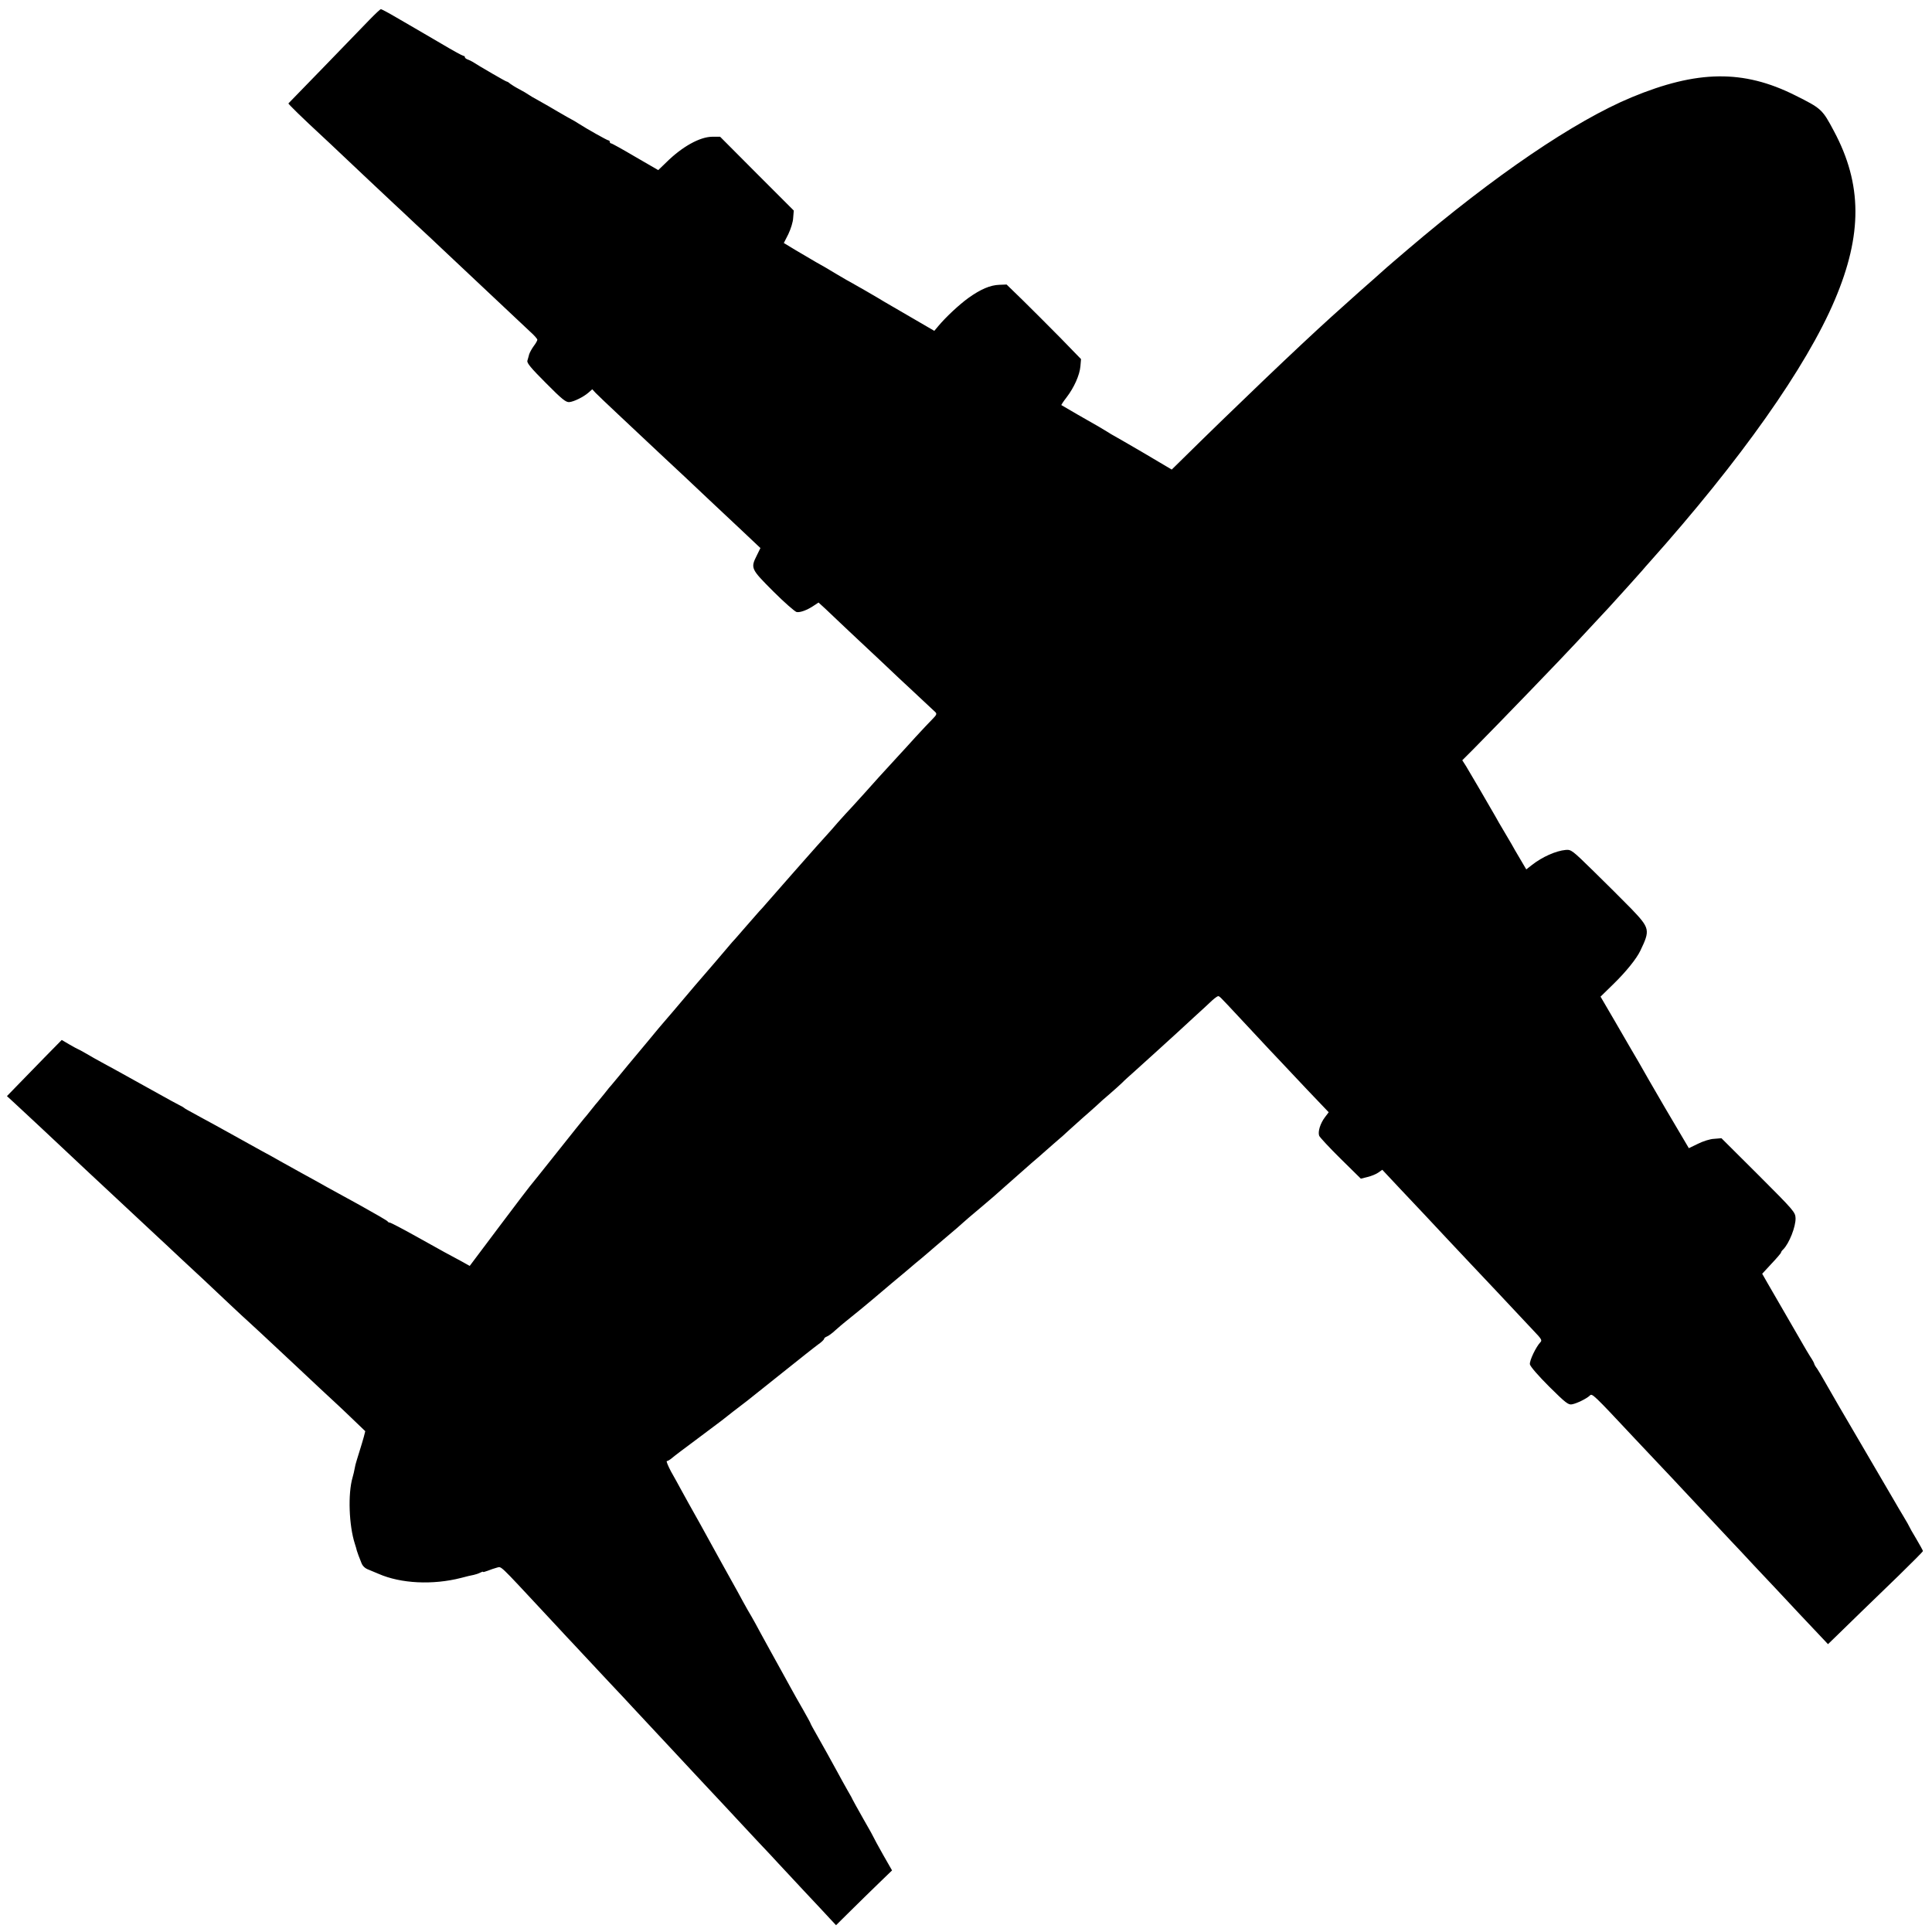
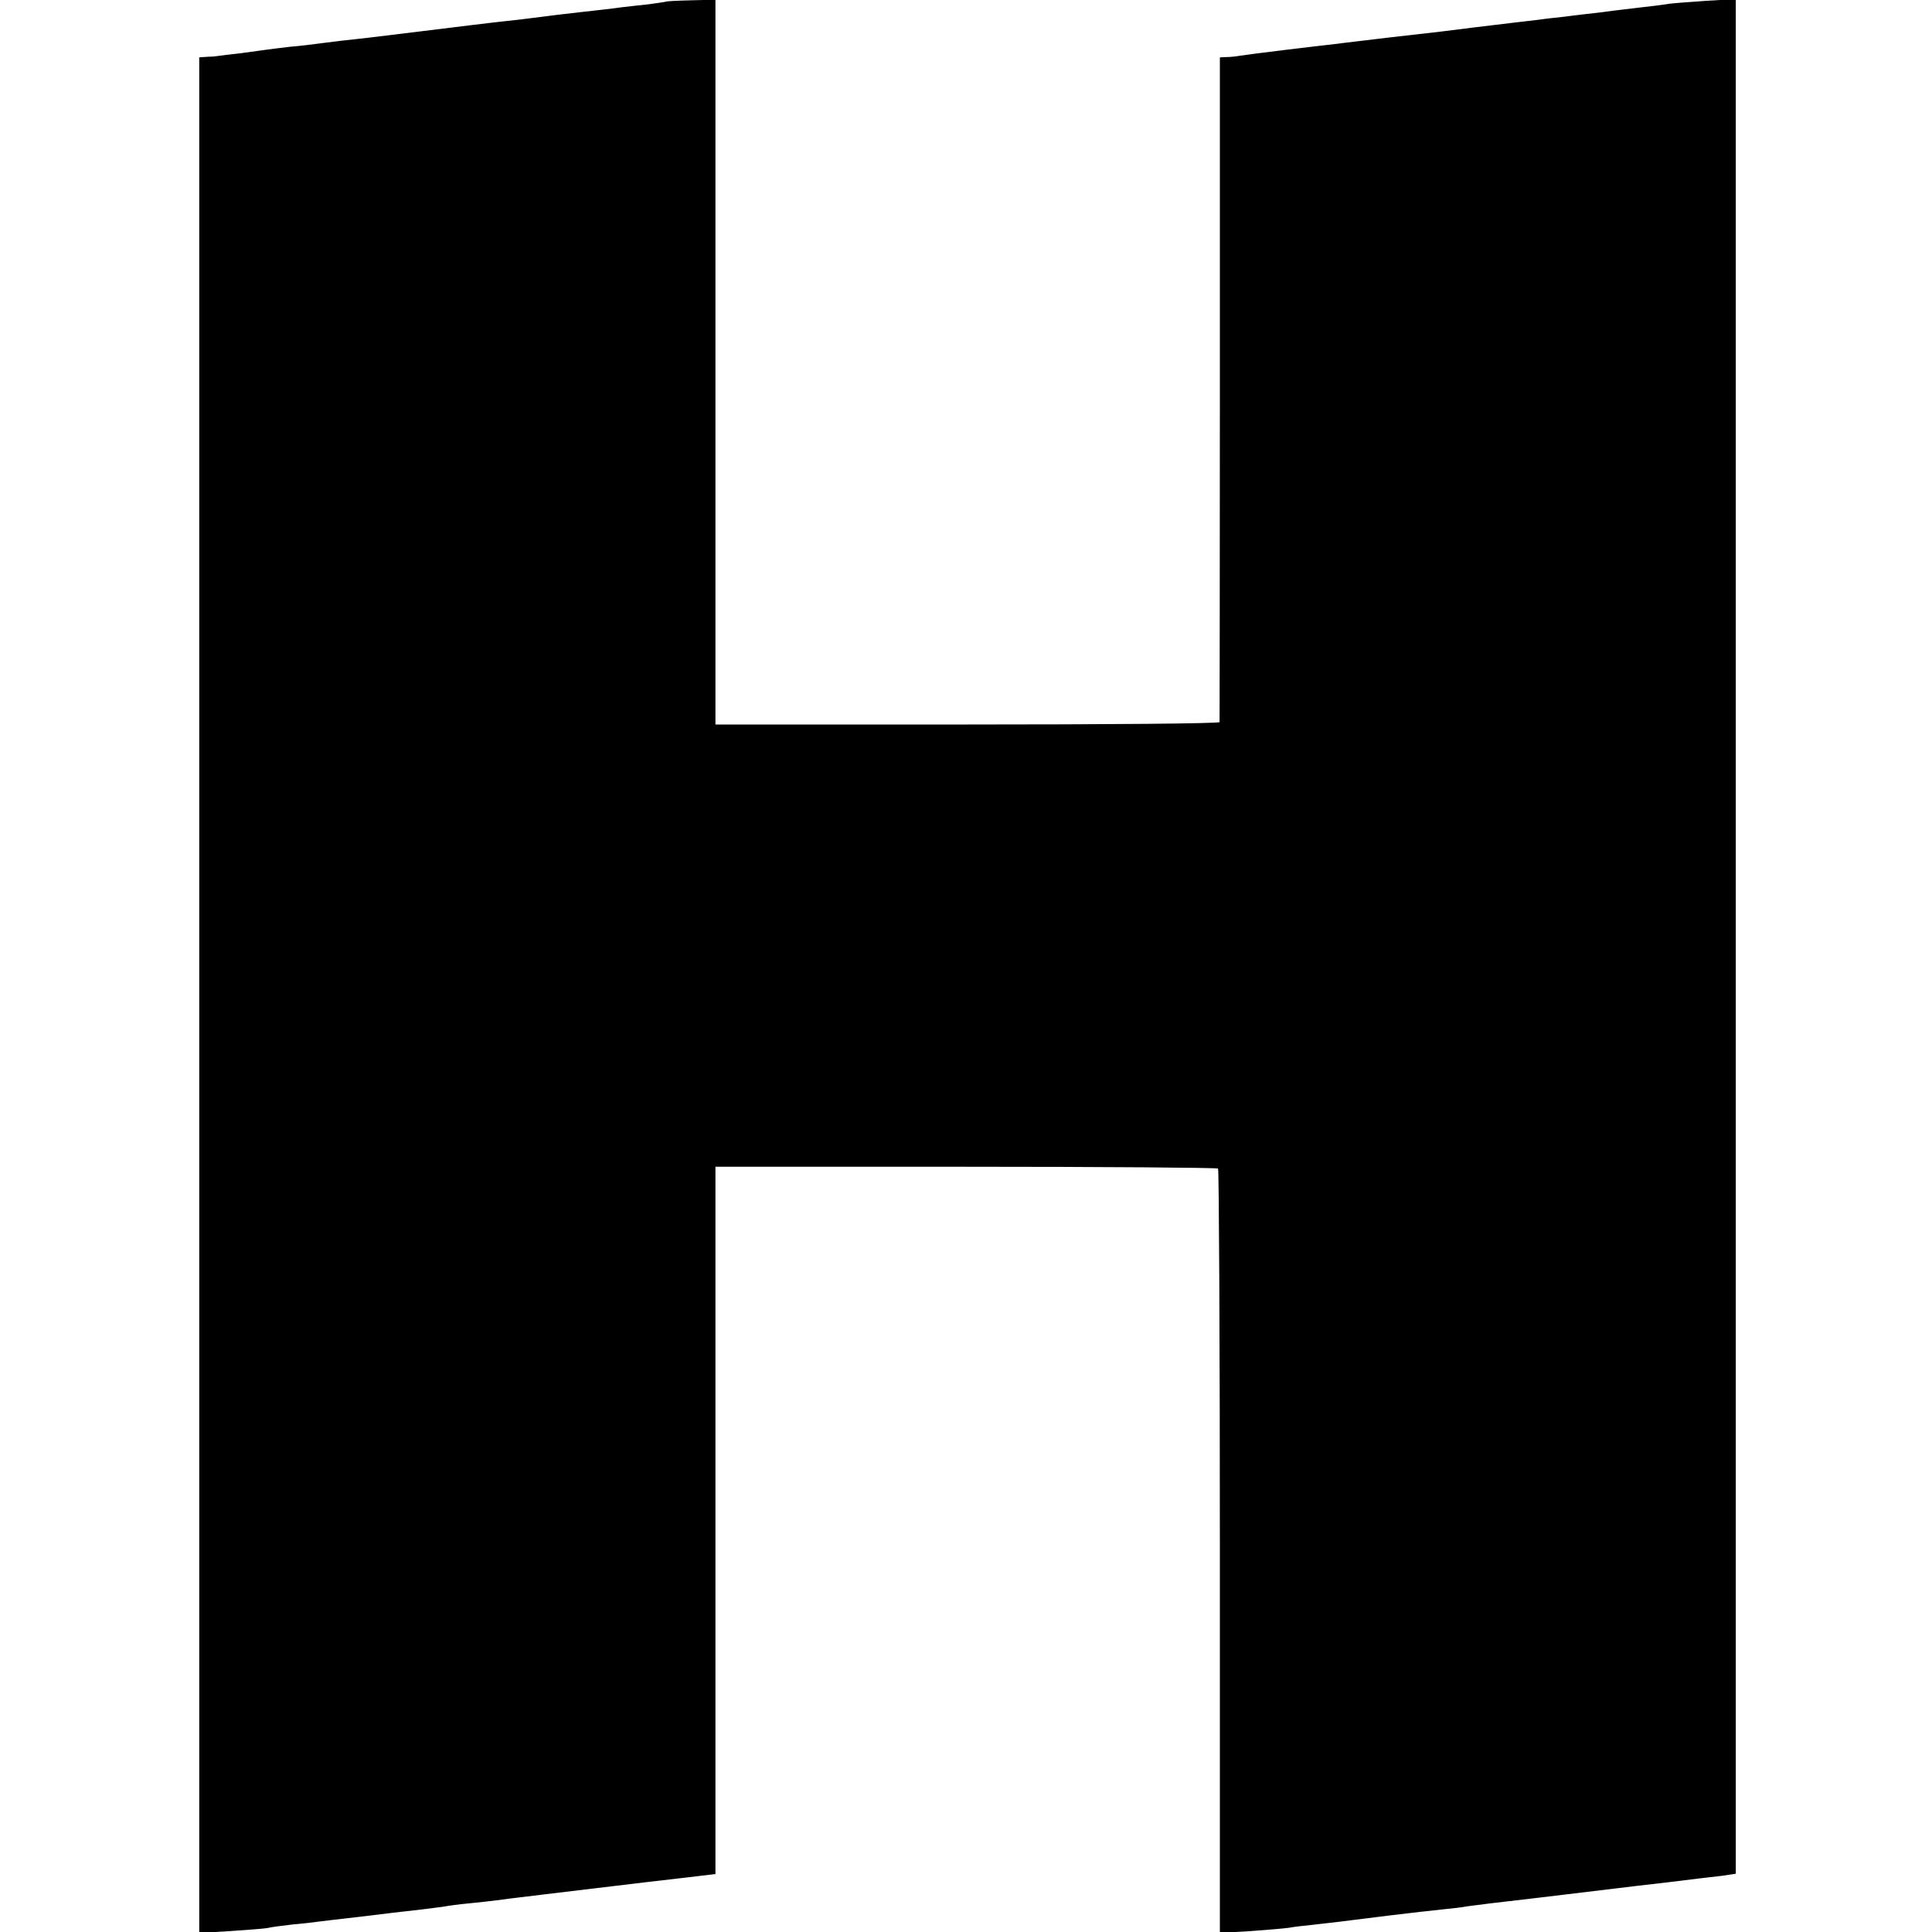
- <svg xmlns="http://www.w3.org/2000/svg" version="1.0" width="1280pt" height="1280pt" viewBox="0 0 1280 1280" preserveAspectRatio="xMidYMid meet">
-   <g transform="translate(0,1280) scale(0.1,-0.1)" fill="#000000" stroke="none">
-     <path d="M2450 12671 c-36 -37 -171 -177 -300 -310 -129 -133 -237 -244 -239 -246 -3 -3 90 -94 222 -216 32 -30 85 -79 116 -109 32 -30 120 -113 196 -185 76 -71 150 -141 165 -155 15 -14 80 -74 144 -135 65 -60 142 -132 171 -160 29 -27 112 -106 186 -175 134 -126 250 -235 319 -300 20 -19 58 -54 83 -78 26 -23 47 -47 47 -53 0 -6 -11 -25 -24 -42 -13 -18 -26 -42 -30 -54 -3 -13 -9 -32 -12 -43 -4 -15 23 -48 123 -148 106 -107 132 -128 155 -126 31 3 94 34 127 63 l25 22 21 -23 c12 -13 80 -77 150 -143 71 -66 145 -136 165 -155 20 -19 86 -81 146 -137 117 -109 162 -151 295 -277 47 -44 143 -134 212 -199 l125 -118 -24 -49 c-42 -84 -40 -89 109 -238 73 -73 143 -134 155 -137 24 -4 71 13 116 44 l29 19 45 -41 c24 -23 68 -64 97 -92 29 -27 83 -79 121 -114 38 -36 110 -103 160 -150 49 -47 146 -138 214 -201 68 -63 129 -121 137 -128 11 -11 8 -19 -19 -46 -18 -18 -69 -72 -113 -120 -44 -49 -91 -100 -105 -115 -79 -85 -203 -222 -236 -260 -22 -24 -57 -63 -79 -87 -22 -23 -65 -70 -95 -104 -30 -35 -59 -68 -65 -74 -33 -36 -109 -121 -165 -185 -36 -41 -70 -79 -75 -85 -16 -18 -139 -158 -171 -195 -16 -19 -36 -41 -45 -50 -8 -9 -46 -52 -84 -96 -38 -44 -71 -82 -74 -85 -4 -3 -31 -34 -61 -70 -30 -36 -67 -78 -81 -95 -34 -38 -210 -244 -269 -315 -25 -29 -50 -58 -55 -64 -6 -6 -59 -69 -118 -141 -140 -168 -135 -161 -187 -225 -25 -30 -47 -57 -50 -60 -3 -3 -24 -27 -45 -55 -22 -27 -42 -52 -45 -55 -3 -3 -23 -27 -45 -55 -21 -27 -42 -52 -45 -55 -3 -3 -84 -104 -180 -225 -96 -121 -177 -222 -180 -225 -3 -3 -94 -122 -202 -266 l-196 -261 -63 35 c-35 19 -82 44 -104 56 -22 12 -110 61 -196 109 -86 48 -161 87 -167 87 -6 0 -12 4 -14 8 -1 4 -84 52 -183 107 -99 54 -196 107 -215 118 -59 33 -112 63 -175 97 -33 18 -94 52 -135 75 -41 24 -100 56 -130 72 -51 28 -87 48 -200 111 -84 47 -125 69 -195 107 -106 58 -110 60 -115 65 -3 3 -18 12 -35 20 -16 8 -75 40 -130 71 -55 31 -125 69 -155 86 -30 17 -71 39 -90 50 -19 11 -71 39 -115 63 -44 24 -102 56 -128 72 -26 15 -50 28 -52 28 -2 0 -27 14 -55 30 l-51 30 -115 -117 c-63 -65 -145 -149 -181 -186 l-67 -69 49 -45 c59 -54 282 -263 335 -313 42 -40 258 -242 310 -290 19 -18 87 -81 150 -140 63 -59 131 -122 150 -140 19 -18 89 -82 154 -144 65 -61 136 -127 157 -146 20 -19 91 -86 157 -148 66 -62 129 -121 140 -130 17 -15 102 -94 306 -285 88 -83 258 -242 289 -270 18 -17 65 -61 105 -100 l72 -69 -10 -39 c-6 -21 -19 -66 -30 -100 -11 -34 -22 -72 -25 -83 -9 -46 -14 -68 -19 -84 -32 -109 -24 -319 15 -440 6 -18 12 -39 13 -45 2 -7 7 -21 11 -32 4 -11 13 -34 20 -51 8 -20 24 -35 46 -43 19 -8 49 -20 67 -28 148 -65 360 -75 547 -27 33 9 71 18 84 20 13 3 32 9 43 15 10 5 18 8 18 5 0 -3 15 1 33 8 17 7 44 16 59 20 32 7 7 31 318 -303 63 -68 129 -138 145 -156 17 -17 57 -61 90 -96 33 -36 117 -125 186 -199 70 -74 142 -151 160 -171 44 -47 246 -264 279 -299 14 -15 81 -87 150 -161 69 -74 154 -165 190 -203 36 -38 72 -77 80 -86 8 -9 65 -69 125 -134 61 -64 126 -134 145 -155 19 -21 94 -100 165 -177 72 -76 149 -159 172 -184 l42 -45 98 97 c54 53 137 135 185 181 l88 85 -60 105 c-33 59 -60 108 -60 110 0 2 -31 59 -70 126 -38 68 -70 124 -70 126 0 2 -15 30 -34 62 -18 32 -49 87 -68 123 -54 99 -87 158 -134 241 -24 42 -44 78 -44 81 0 3 -23 44 -50 92 -28 48 -66 116 -84 149 -19 34 -76 139 -128 232 -52 94 -97 177 -101 185 -4 8 -17 31 -28 50 -12 19 -37 64 -57 100 -19 36 -54 99 -77 140 -23 41 -57 102 -75 135 -18 33 -77 139 -130 236 -54 96 -112 200 -128 230 -16 30 -46 84 -67 121 -20 38 -32 68 -27 68 6 0 21 9 34 20 12 11 89 69 170 129 81 61 153 115 160 120 7 6 41 32 75 59 34 26 76 58 94 72 18 14 122 97 232 185 110 88 217 173 238 188 22 15 39 32 39 37 0 5 8 11 18 15 9 3 36 22 58 43 23 20 50 44 61 52 41 32 178 145 183 150 3 3 61 52 130 110 69 57 130 109 137 115 6 5 30 26 54 45 23 19 47 40 53 45 6 6 56 48 111 95 55 46 107 91 116 100 9 8 27 24 40 35 37 31 153 129 165 140 6 6 42 37 79 70 38 33 76 67 85 75 9 8 47 42 85 75 39 33 72 62 75 65 3 3 36 32 74 65 39 33 82 71 96 85 15 14 55 50 89 80 35 30 78 69 96 85 17 17 58 53 90 80 32 28 67 59 79 71 11 12 50 47 86 79 67 60 233 211 281 255 15 14 66 61 114 105 48 44 101 92 117 108 17 15 34 27 38 27 10 0 7 3 145 -145 61 -66 149 -160 196 -210 47 -49 114 -121 150 -159 69 -74 138 -146 202 -213 l40 -42 -25 -33 c-31 -41 -48 -96 -38 -123 5 -11 68 -79 142 -152 l134 -132 44 11 c25 6 57 19 71 29 l27 19 120 -128 c153 -162 173 -183 312 -332 63 -67 135 -144 160 -170 62 -65 280 -297 320 -340 18 -19 59 -63 91 -97 51 -53 57 -63 45 -75 -29 -30 -74 -123 -70 -147 3 -15 54 -74 128 -148 109 -108 127 -122 151 -117 33 6 97 38 118 58 15 16 21 11 297 -284 14 -15 81 -86 150 -159 69 -73 141 -149 160 -170 126 -134 292 -311 328 -350 24 -25 92 -97 150 -160 59 -62 125 -132 147 -156 22 -23 94 -100 160 -171 66 -70 135 -143 153 -162 l33 -35 67 65 c37 36 106 103 153 149 47 46 159 154 248 240 88 86 161 159 161 163 0 3 -20 40 -45 82 -25 41 -45 77 -45 79 0 2 -18 34 -41 72 -22 37 -45 75 -49 83 -12 21 -174 298 -231 395 -91 154 -222 380 -247 425 -14 25 -33 57 -43 72 -11 14 -19 29 -19 32 0 4 -11 25 -26 47 -14 22 -33 55 -43 72 -10 18 -60 104 -111 192 -51 88 -109 188 -129 223 l-36 63 62 67 c35 37 63 70 63 74 0 4 6 13 14 20 40 40 84 152 82 208 -2 39 -10 49 -246 285 l-245 244 -48 -4 c-28 -1 -74 -16 -108 -33 l-60 -29 -30 51 c-17 28 -34 58 -39 66 -11 17 -162 275 -193 330 -26 47 -115 201 -127 220 -5 8 -51 87 -102 176 l-94 161 86 84 c83 81 152 167 177 219 67 139 64 150 -59 279 -57 58 -169 170 -250 249 -142 139 -148 144 -185 141 -65 -6 -155 -46 -224 -100 l-37 -29 -40 68 c-22 37 -49 83 -59 102 -11 19 -35 60 -53 90 -18 30 -42 71 -52 90 -45 79 -173 298 -195 334 l-25 39 71 71 c177 179 593 610 687 712 16 17 76 82 134 144 58 62 112 120 120 130 8 9 47 52 87 96 39 43 81 90 93 104 12 14 33 39 48 55 603 675 1040 1294 1228 1738 184 433 182 767 -5 1117 -78 147 -83 151 -259 239 -342 171 -647 167 -1083 -14 -377 -157 -907 -517 -1484 -1009 -71 -61 -135 -115 -141 -121 -13 -12 -150 -134 -176 -156 -19 -17 -135 -121 -185 -166 -217 -196 -637 -597 -1009 -964 l-51 -50 -184 109 c-101 59 -191 111 -199 115 -8 4 -28 16 -45 27 -16 10 -41 25 -55 33 -55 31 -236 135 -248 143 -2 1 13 24 34 51 50 65 87 148 92 206 l4 48 -138 142 c-77 78 -188 189 -247 247 l-108 105 -49 -2 c-59 -2 -123 -29 -204 -87 -61 -44 -150 -127 -200 -187 l-26 -31 -158 92 c-86 50 -164 95 -172 100 -40 25 -222 130 -224 130 -2 0 -43 24 -92 53 -49 30 -111 66 -139 81 -27 16 -86 50 -131 77 l-81 49 30 59 c16 34 31 80 32 108 l4 48 -244 244 -244 245 -53 0 c-82 -1 -199 -66 -303 -169 l-54 -52 -152 88 c-83 49 -155 89 -160 89 -5 0 -9 5 -9 10 0 6 -4 10 -9 10 -8 0 -145 77 -199 112 -15 10 -34 21 -42 25 -8 4 -49 27 -90 51 -41 25 -100 58 -130 75 -30 16 -62 35 -70 41 -8 6 -35 22 -60 35 -25 13 -52 30 -61 37 -8 8 -19 14 -23 14 -5 0 -175 98 -226 131 -8 5 -23 12 -32 15 -10 4 -18 10 -18 15 0 5 -4 9 -10 9 -5 0 -73 37 -150 83 -77 45 -155 90 -173 101 -17 10 -73 42 -124 72 -51 30 -96 54 -100 53 -4 0 -37 -31 -73 -68z" />
+ <svg xmlns="http://www.w3.org/2000/svg" version="1.0" width="640pt" height="640pt" viewBox="0 0 640 640" preserveAspectRatio="xMidYMid meet">
+   <g transform="translate(0,640) scale(0.1,-0.1)" fill="#000000" stroke="none">
+     <path d="M2208 6395 c-2 -1 -28 -5 -58 -9 -30 -3 -71 -8 -90 -10 -19 -3 -80 -10 -135 -16 -55 -6 -111 -13 -125 -15 -14 -2 -50 -6 -80 -10 -58 -6 -98 -11 -165 -19 -37 -5 -255 -31 -335 -41 -19 -2 -60 -7 -90 -10 -30 -4 -66 -8 -80 -10 -14 -2 -54 -7 -90 -10 -36 -4 -72 -9 -80 -10 -8 -1 -44 -6 -80 -11 -36 -4 -69 -8 -75 -9 -5 -1 -22 -3 -37 -3 l-28 -2 0 -3106 0 -3107 103 6 c56 4 111 8 122 10 11 3 49 8 85 12 36 3 76 8 90 10 14 2 52 6 85 10 33 4 71 8 85 10 30 4 107 13 170 20 25 3 56 7 70 9 14 3 52 8 85 11 33 3 74 8 90 10 25 4 221 27 495 60 25 3 87 10 138 16 l92 11 0 1172 0 1171 829 0 c456 0 832 -3 836 -6 3 -4 6 -575 6 -1269 l0 -1263 102 6 c56 4 113 9 127 11 14 3 50 7 80 10 61 7 82 9 255 31 66 8 145 17 175 20 30 3 66 7 80 10 14 2 45 6 70 9 96 11 213 25 428 51 23 3 100 12 170 20 70 9 148 18 175 21 l47 7 0 3105 0 3105 -102 -6 c-57 -4 -114 -8 -128 -11 -14 -2 -50 -7 -80 -10 -30 -4 -89 -10 -130 -16 -41 -5 -97 -11 -125 -15 -27 -3 -66 -7 -85 -10 -19 -2 -57 -7 -85 -10 -27 -3 -84 -10 -125 -15 -41 -5 -95 -12 -120 -15 -25 -3 -103 -12 -175 -20 -71 -9 -146 -17 -165 -20 -19 -2 -96 -11 -170 -20 -74 -9 -144 -18 -155 -20 -11 -2 -30 -4 -42 -4 l-22 -1 0 -1097 c0 -604 -1 -1101 -1 -1105 0 -5 -376 -8 -835 -8 l-835 0 0 1201 0 1200 -80 -2 c-44 -1 -81 -3 -82 -4z" />
  </g>
</svg>
